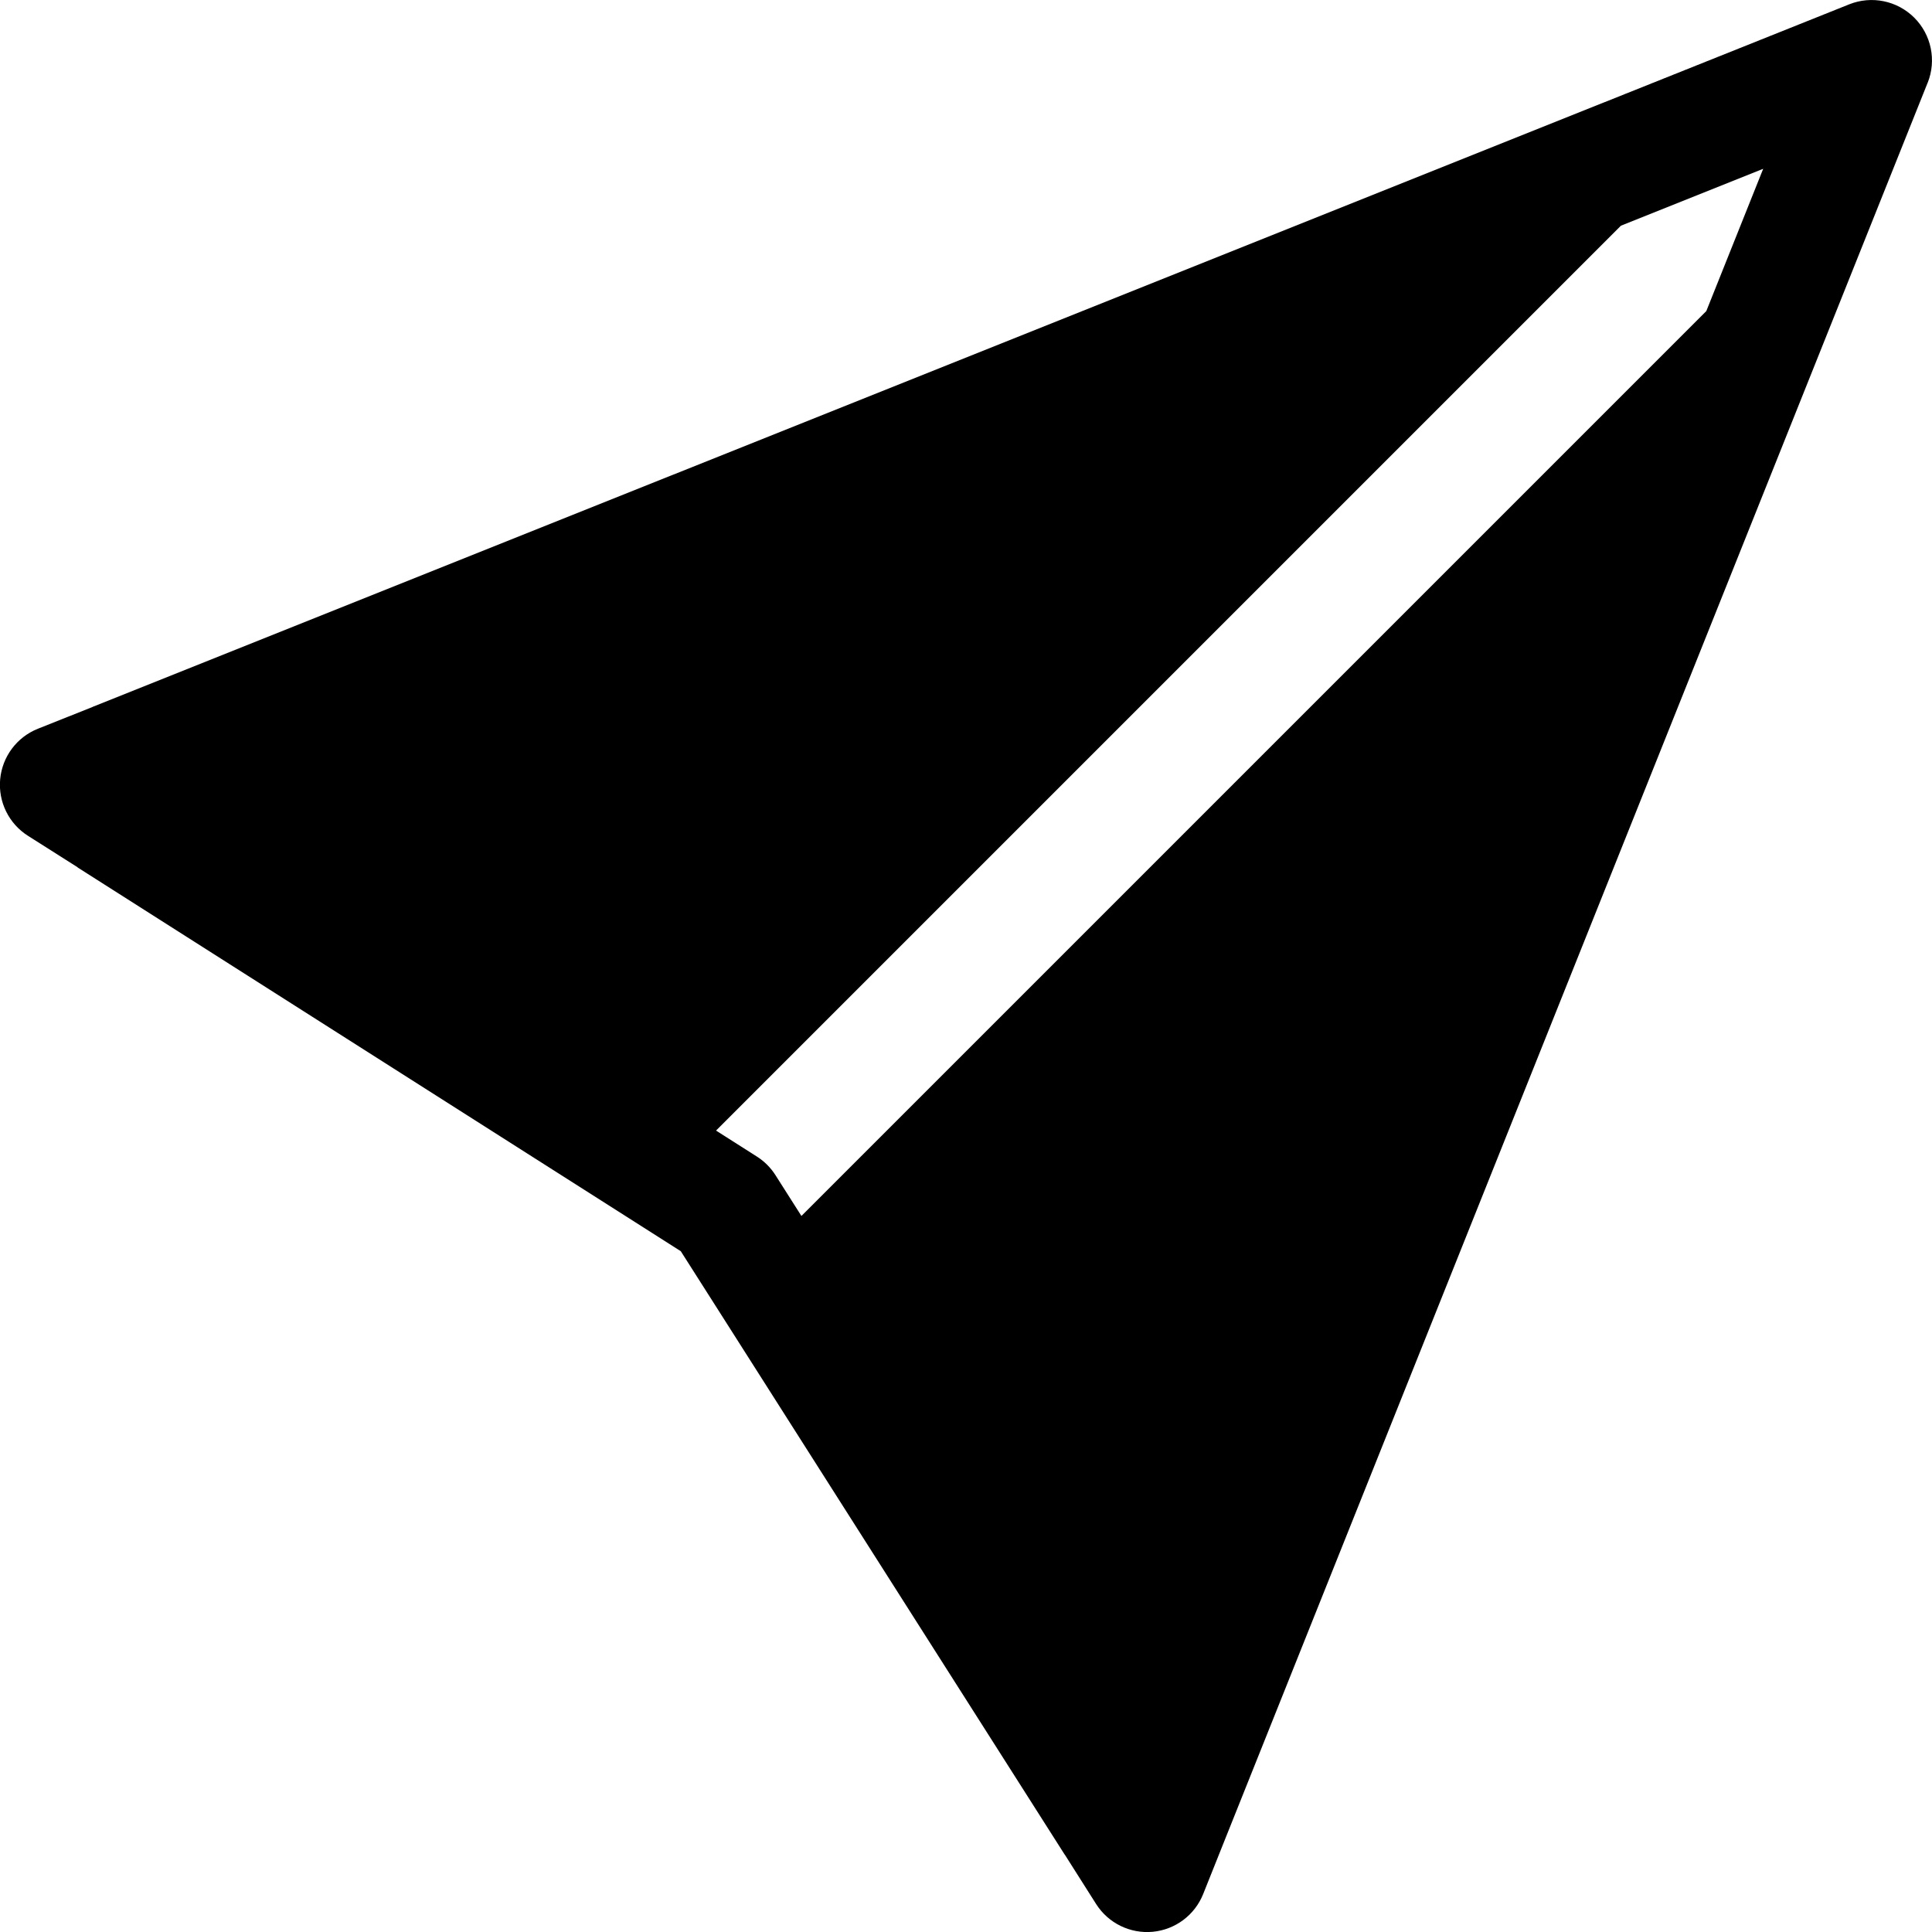
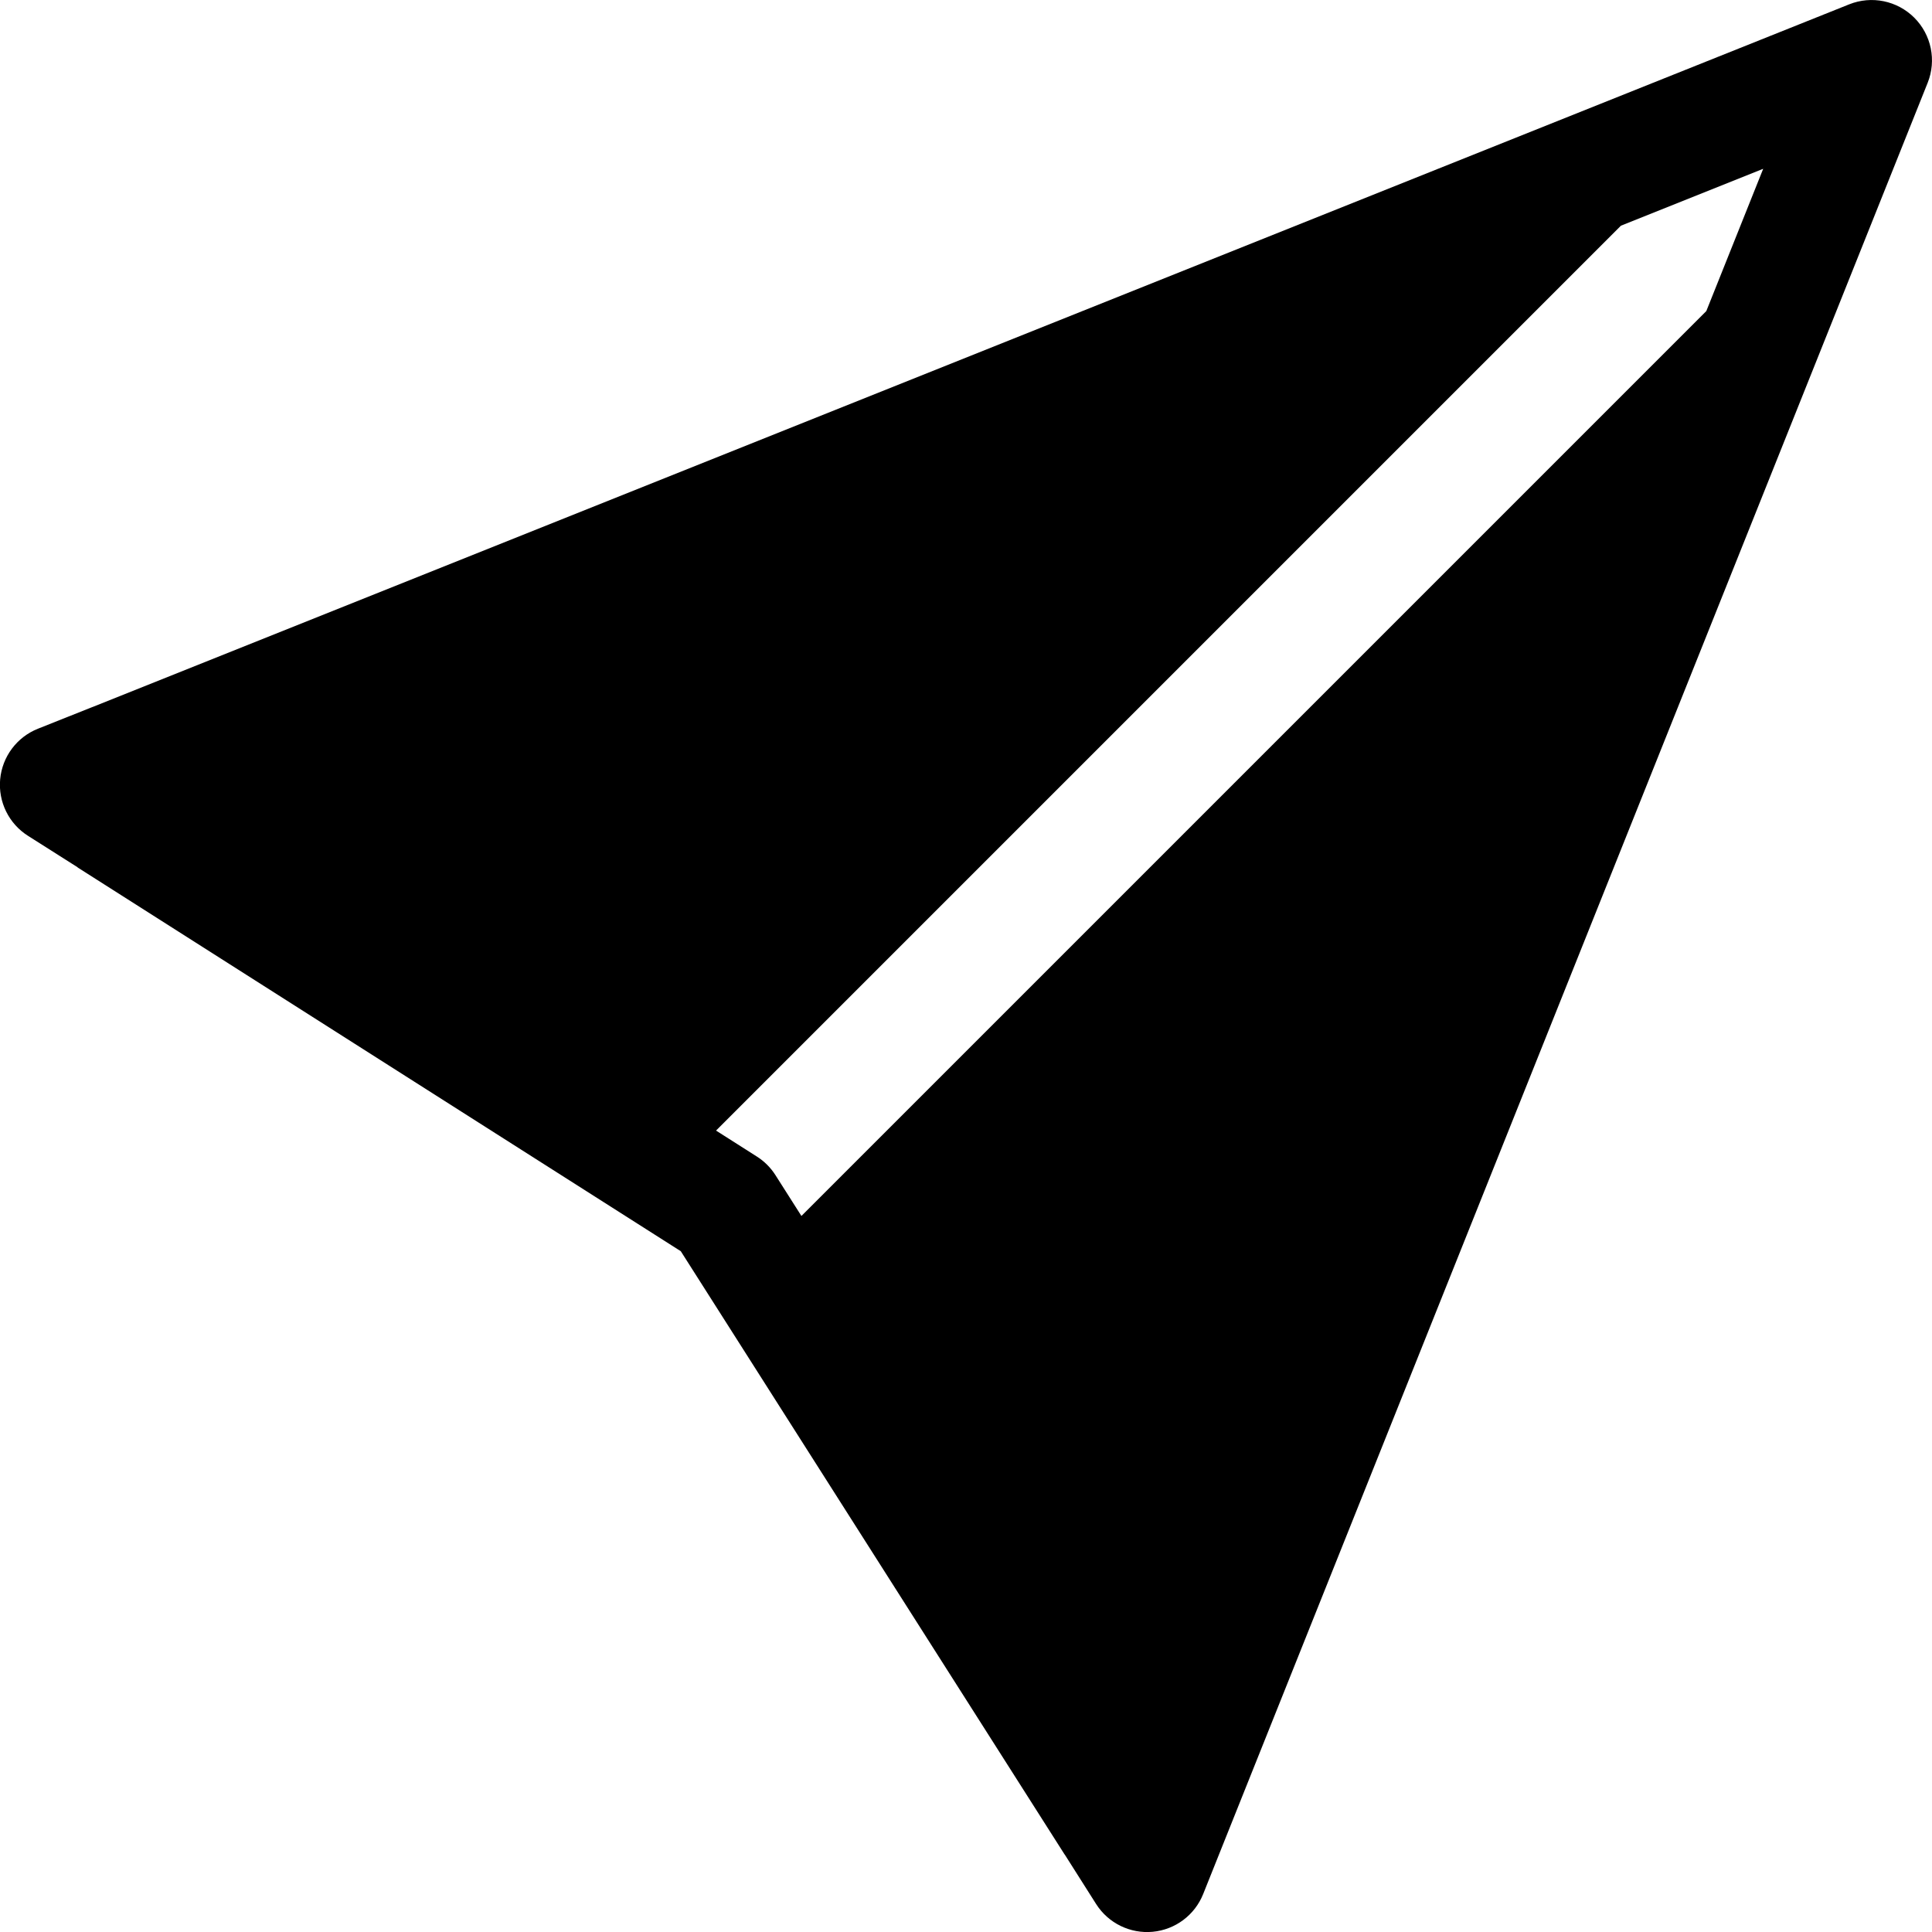
<svg xmlns="http://www.w3.org/2000/svg" width="16" height="16" fill="currentColor" class="bi bi-send-fill" viewBox="0 0 16 16">
-   <path fill-rule="evenodd" d="M15.964.686a.5.5 0 0 0-.65-.65l-.095.038L.767 5.854l-.001.001-.452.18a.5.5 0 0 0-.082.887l.41.26.001.002 4.563 2.903.432.275.275.432 2.903 4.563.002.002.26.41a.5.5 0 0 0 .886-.083l.181-.453L15.926.78l.038-.095Zm-1.833 1.89.471-1.178-1.178.471L5.93 9.363l.338.215a.5.5 0 0 1 .154.154l.215.338 7.494-7.494Z" />
+   <path fill-rule="evenodd" d="M15.964.686a.5.5 0 0 0-.65-.65L.767 5.855H.766l-.452.18a.5.5 0 0 0-.082.887l.41.26.001.002 4.995 3.178 3.178 4.995.002.002.26.41a.5.5 0 0 0 .886-.083l6-15Zm-1.833 1.89.471-1.178-1.178.471L5.93 9.363l.338.215a.5.5 0 0 1 .154.154l.215.338 7.494-7.494Z" />
</svg>
